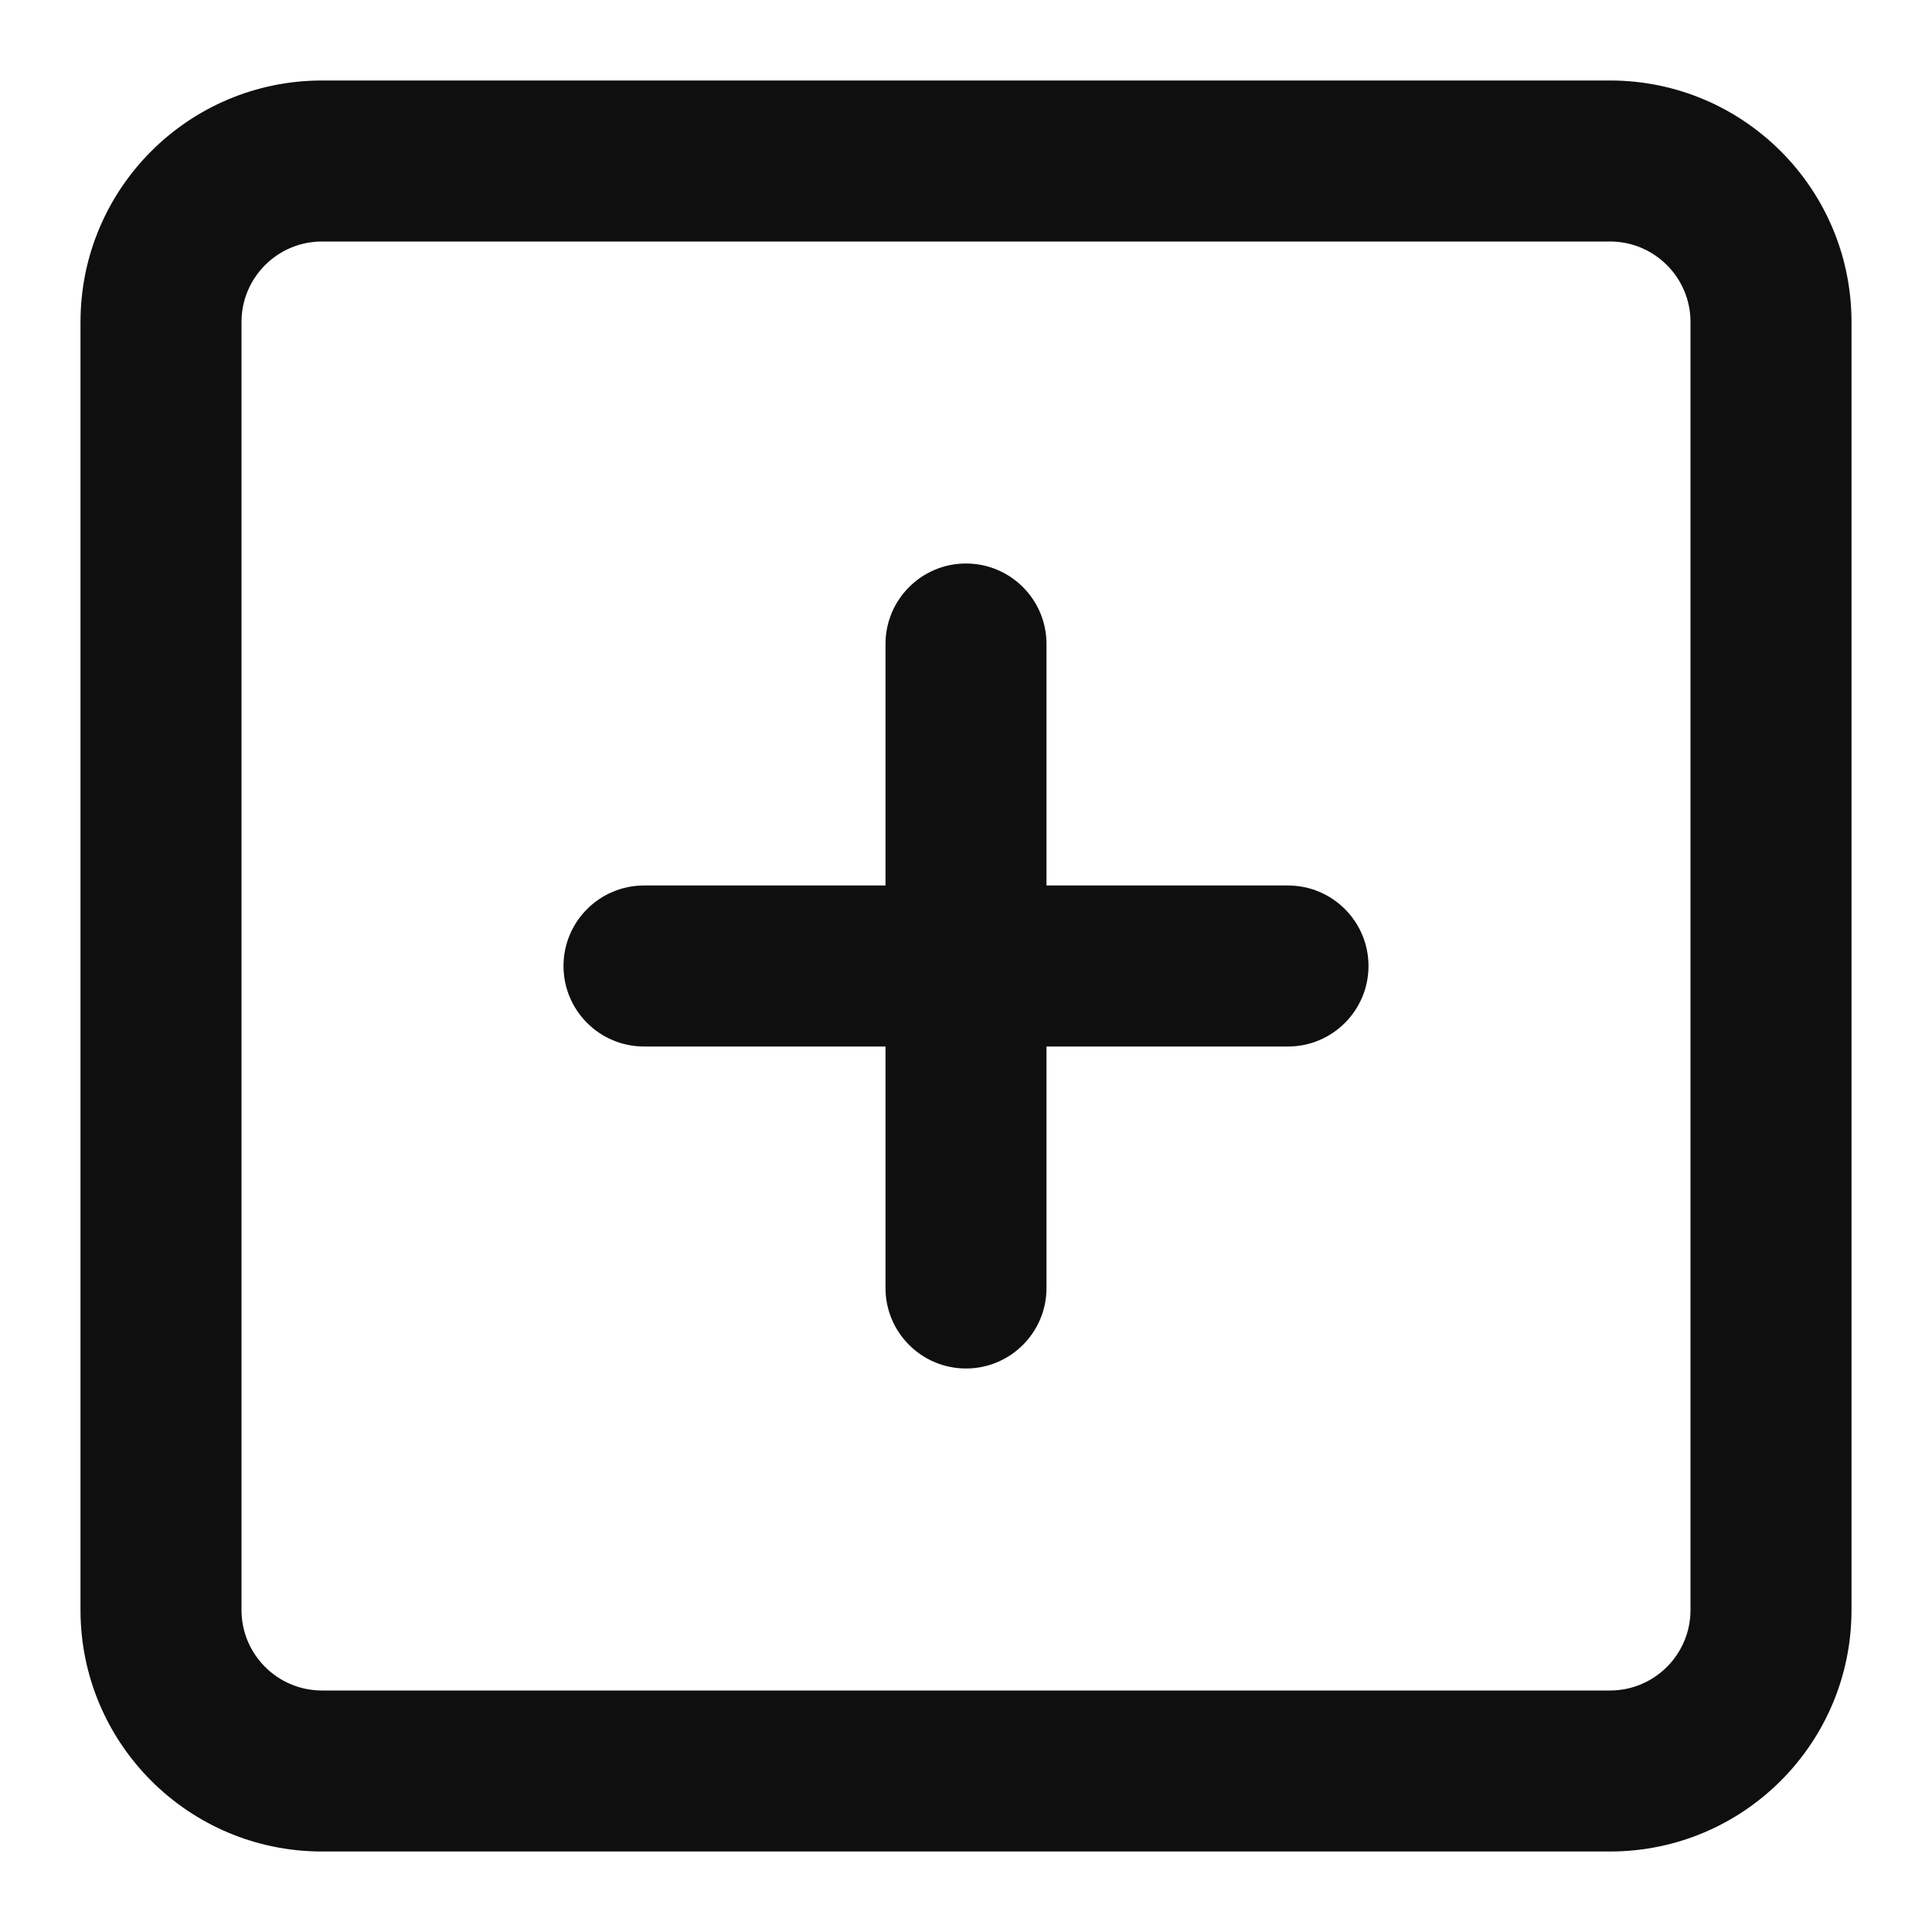
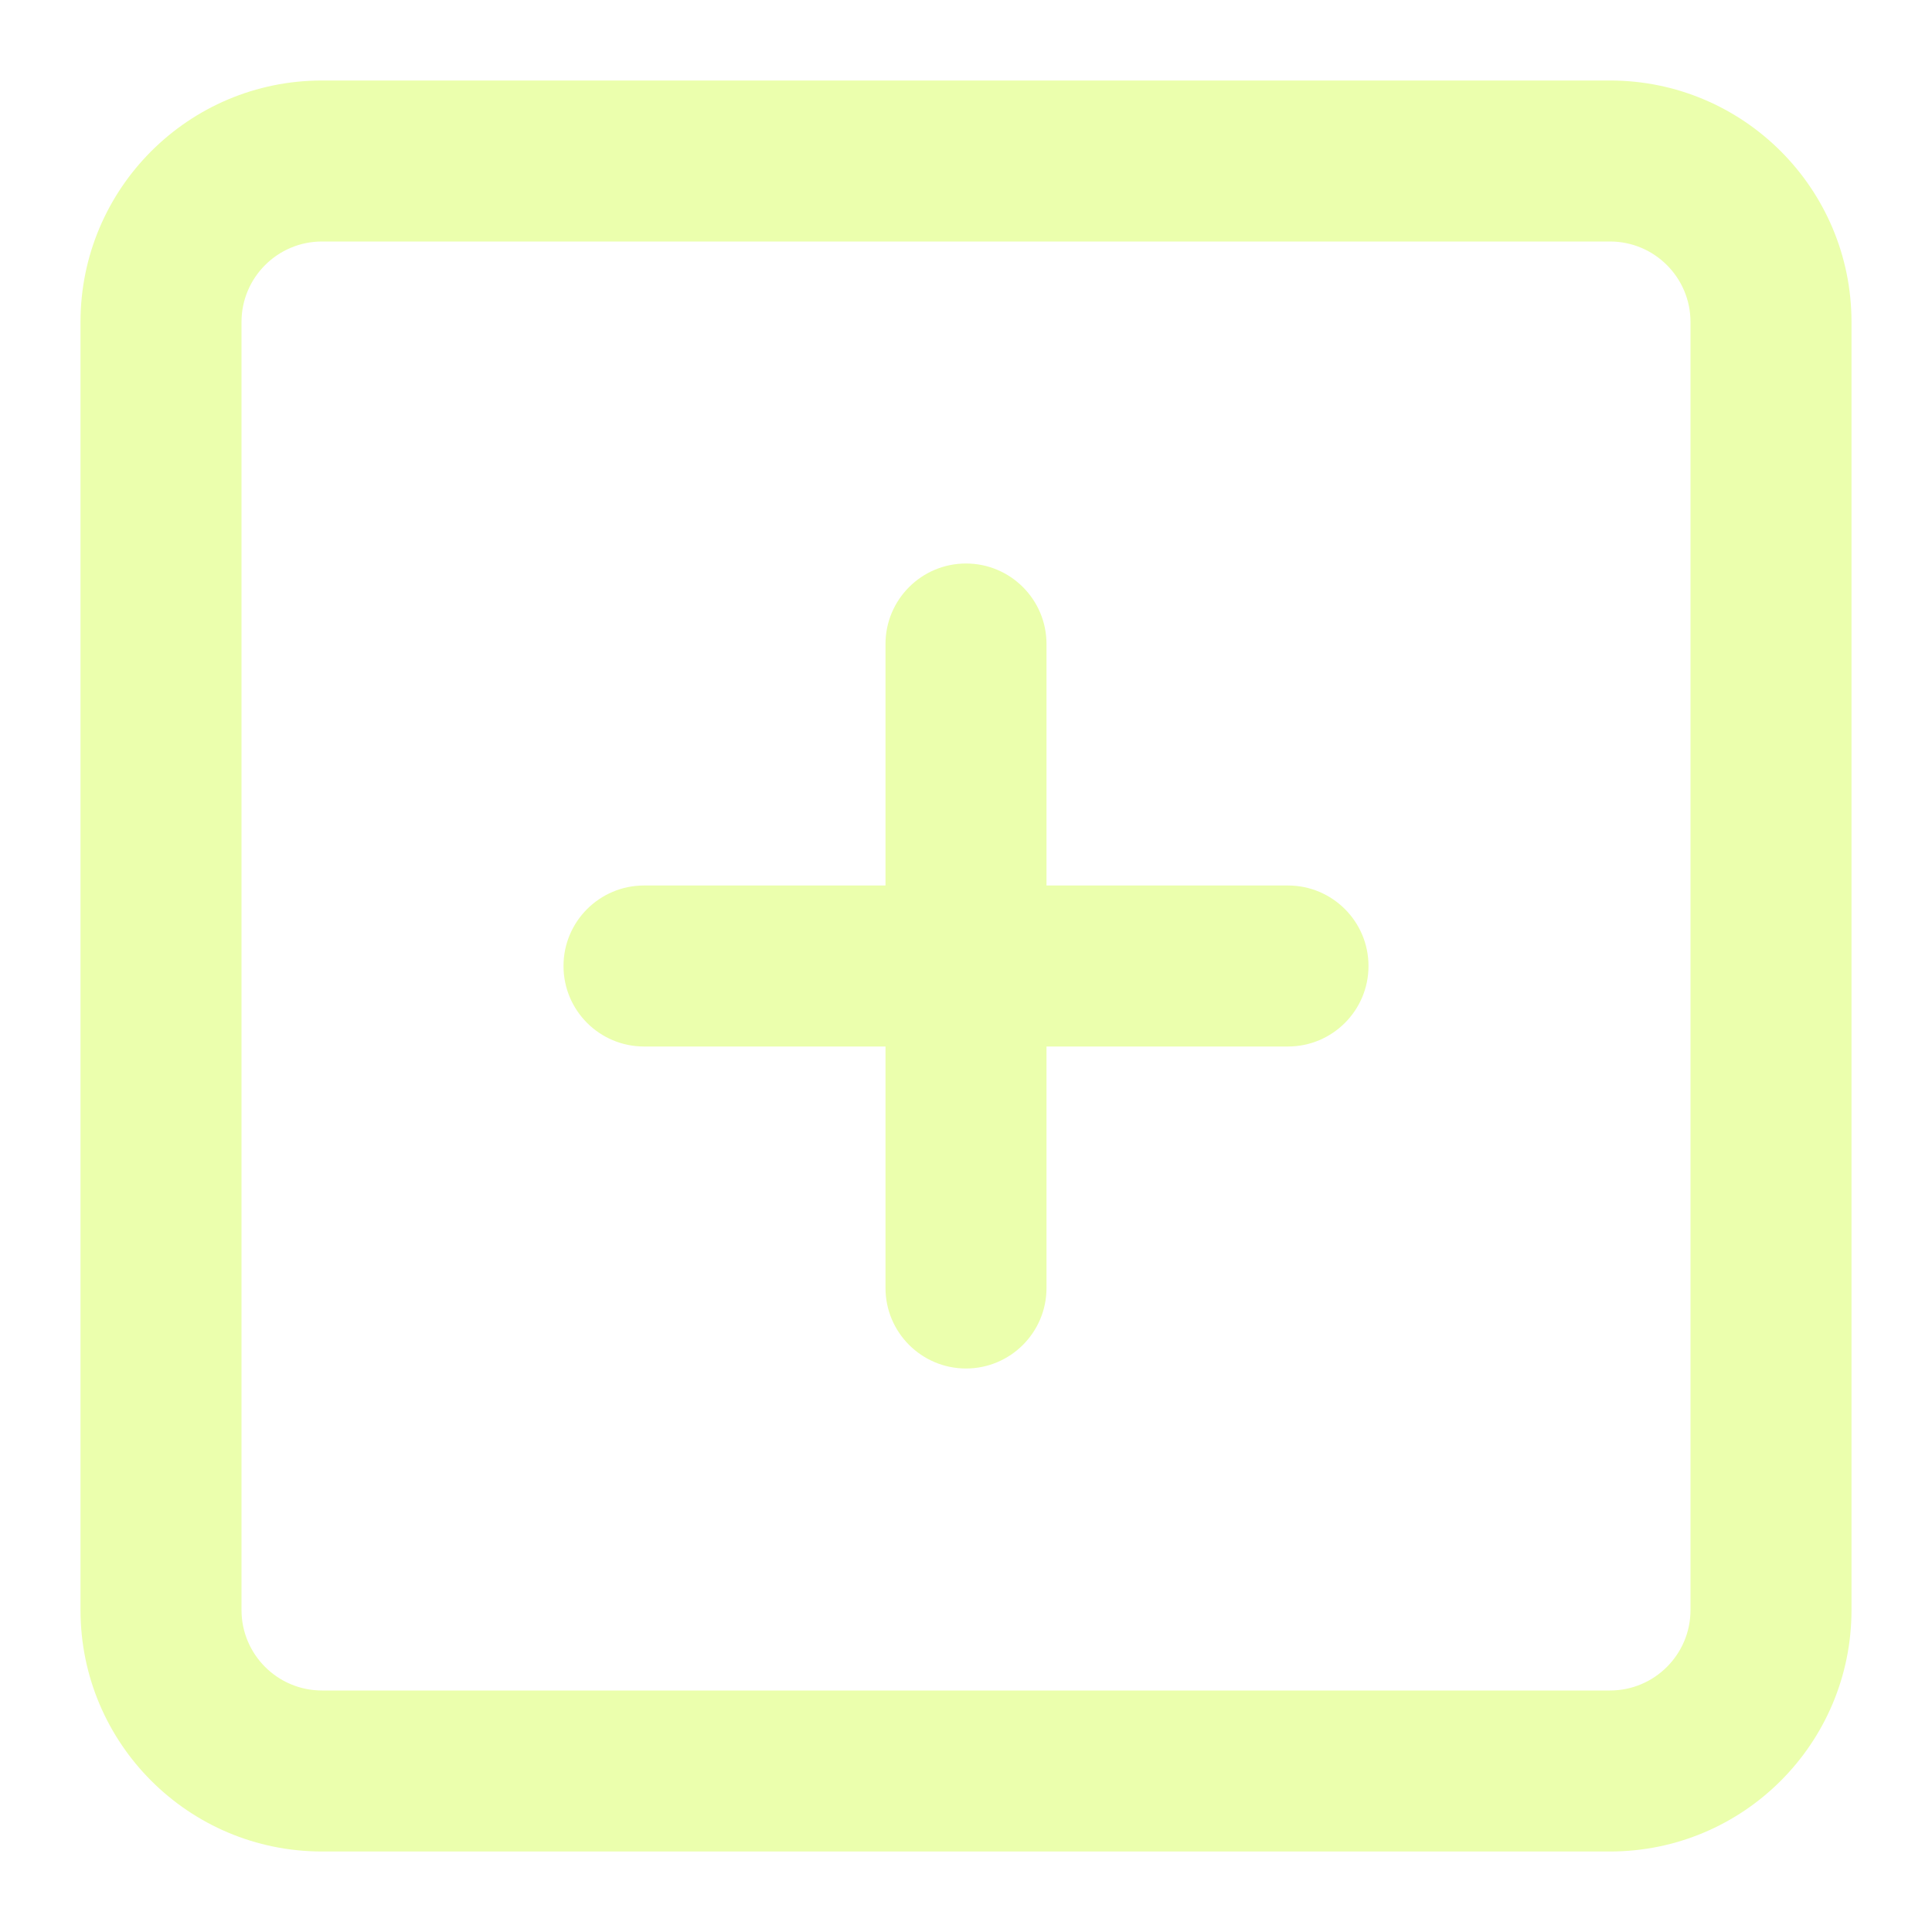
<svg xmlns="http://www.w3.org/2000/svg" width="800px" height="800px" viewBox="0 0 24 24" fill="none">
-   <path d="M11 8C11 7.448 11.448 7 12 7C12.552 7 13 7.448 13 8V11H16C16.552 11 17 11.448 17 12C17 12.552 16.552 13 16 13H13V16C13 16.552 12.552 17 12 17C11.448 17 11 16.552 11 16V13H8C7.448 13 7 12.552 7 12C7 11.448 7.448 11 8 11H11V8Z" fill="#0F0F0F" />
-   <path fill-rule="evenodd" clip-rule="evenodd" d="M23 4C23 2.343 21.657 1 20 1H4C2.343 1 1 2.343 1 4V20C1 21.657 2.343 23 4 23H20C21.657 23 23 21.657 23 20V4ZM21 4C21 3.448 20.552 3 20 3H4C3.448 3 3 3.448 3 4V20C3 20.552 3.448 21 4 21H20C20.552 21 21 20.552 21 20V4Z" fill="#0F0F0F" />
+   <path d="M11 8C11 7.448 11.448 7 12 7C12.552 7 13 7.448 13 8V11H16C16.552 11 17 11.448 17 12C17 12.552 16.552 13 16 13H13V16C13 16.552 12.552 17 12 17C11.448 17 11 16.552 11 16V13H8C7.448 13 7 12.552 7 12C7 11.448 7.448 11 8 11H11V8Z" fill="#ebffad" />
+   <path fill-rule="evenodd" clip-rule="evenodd" d="M23 4C23 2.343 21.657 1 20 1H4C2.343 1 1 2.343 1 4V20C1 21.657 2.343 23 4 23H20C21.657 23 23 21.657 23 20V4ZM21 4C21 3.448 20.552 3 20 3H4C3.448 3 3 3.448 3 4V20C3 20.552 3.448 21 4 21H20C20.552 21 21 20.552 21 20V4Z" fill="#ebffad" />
</svg>
